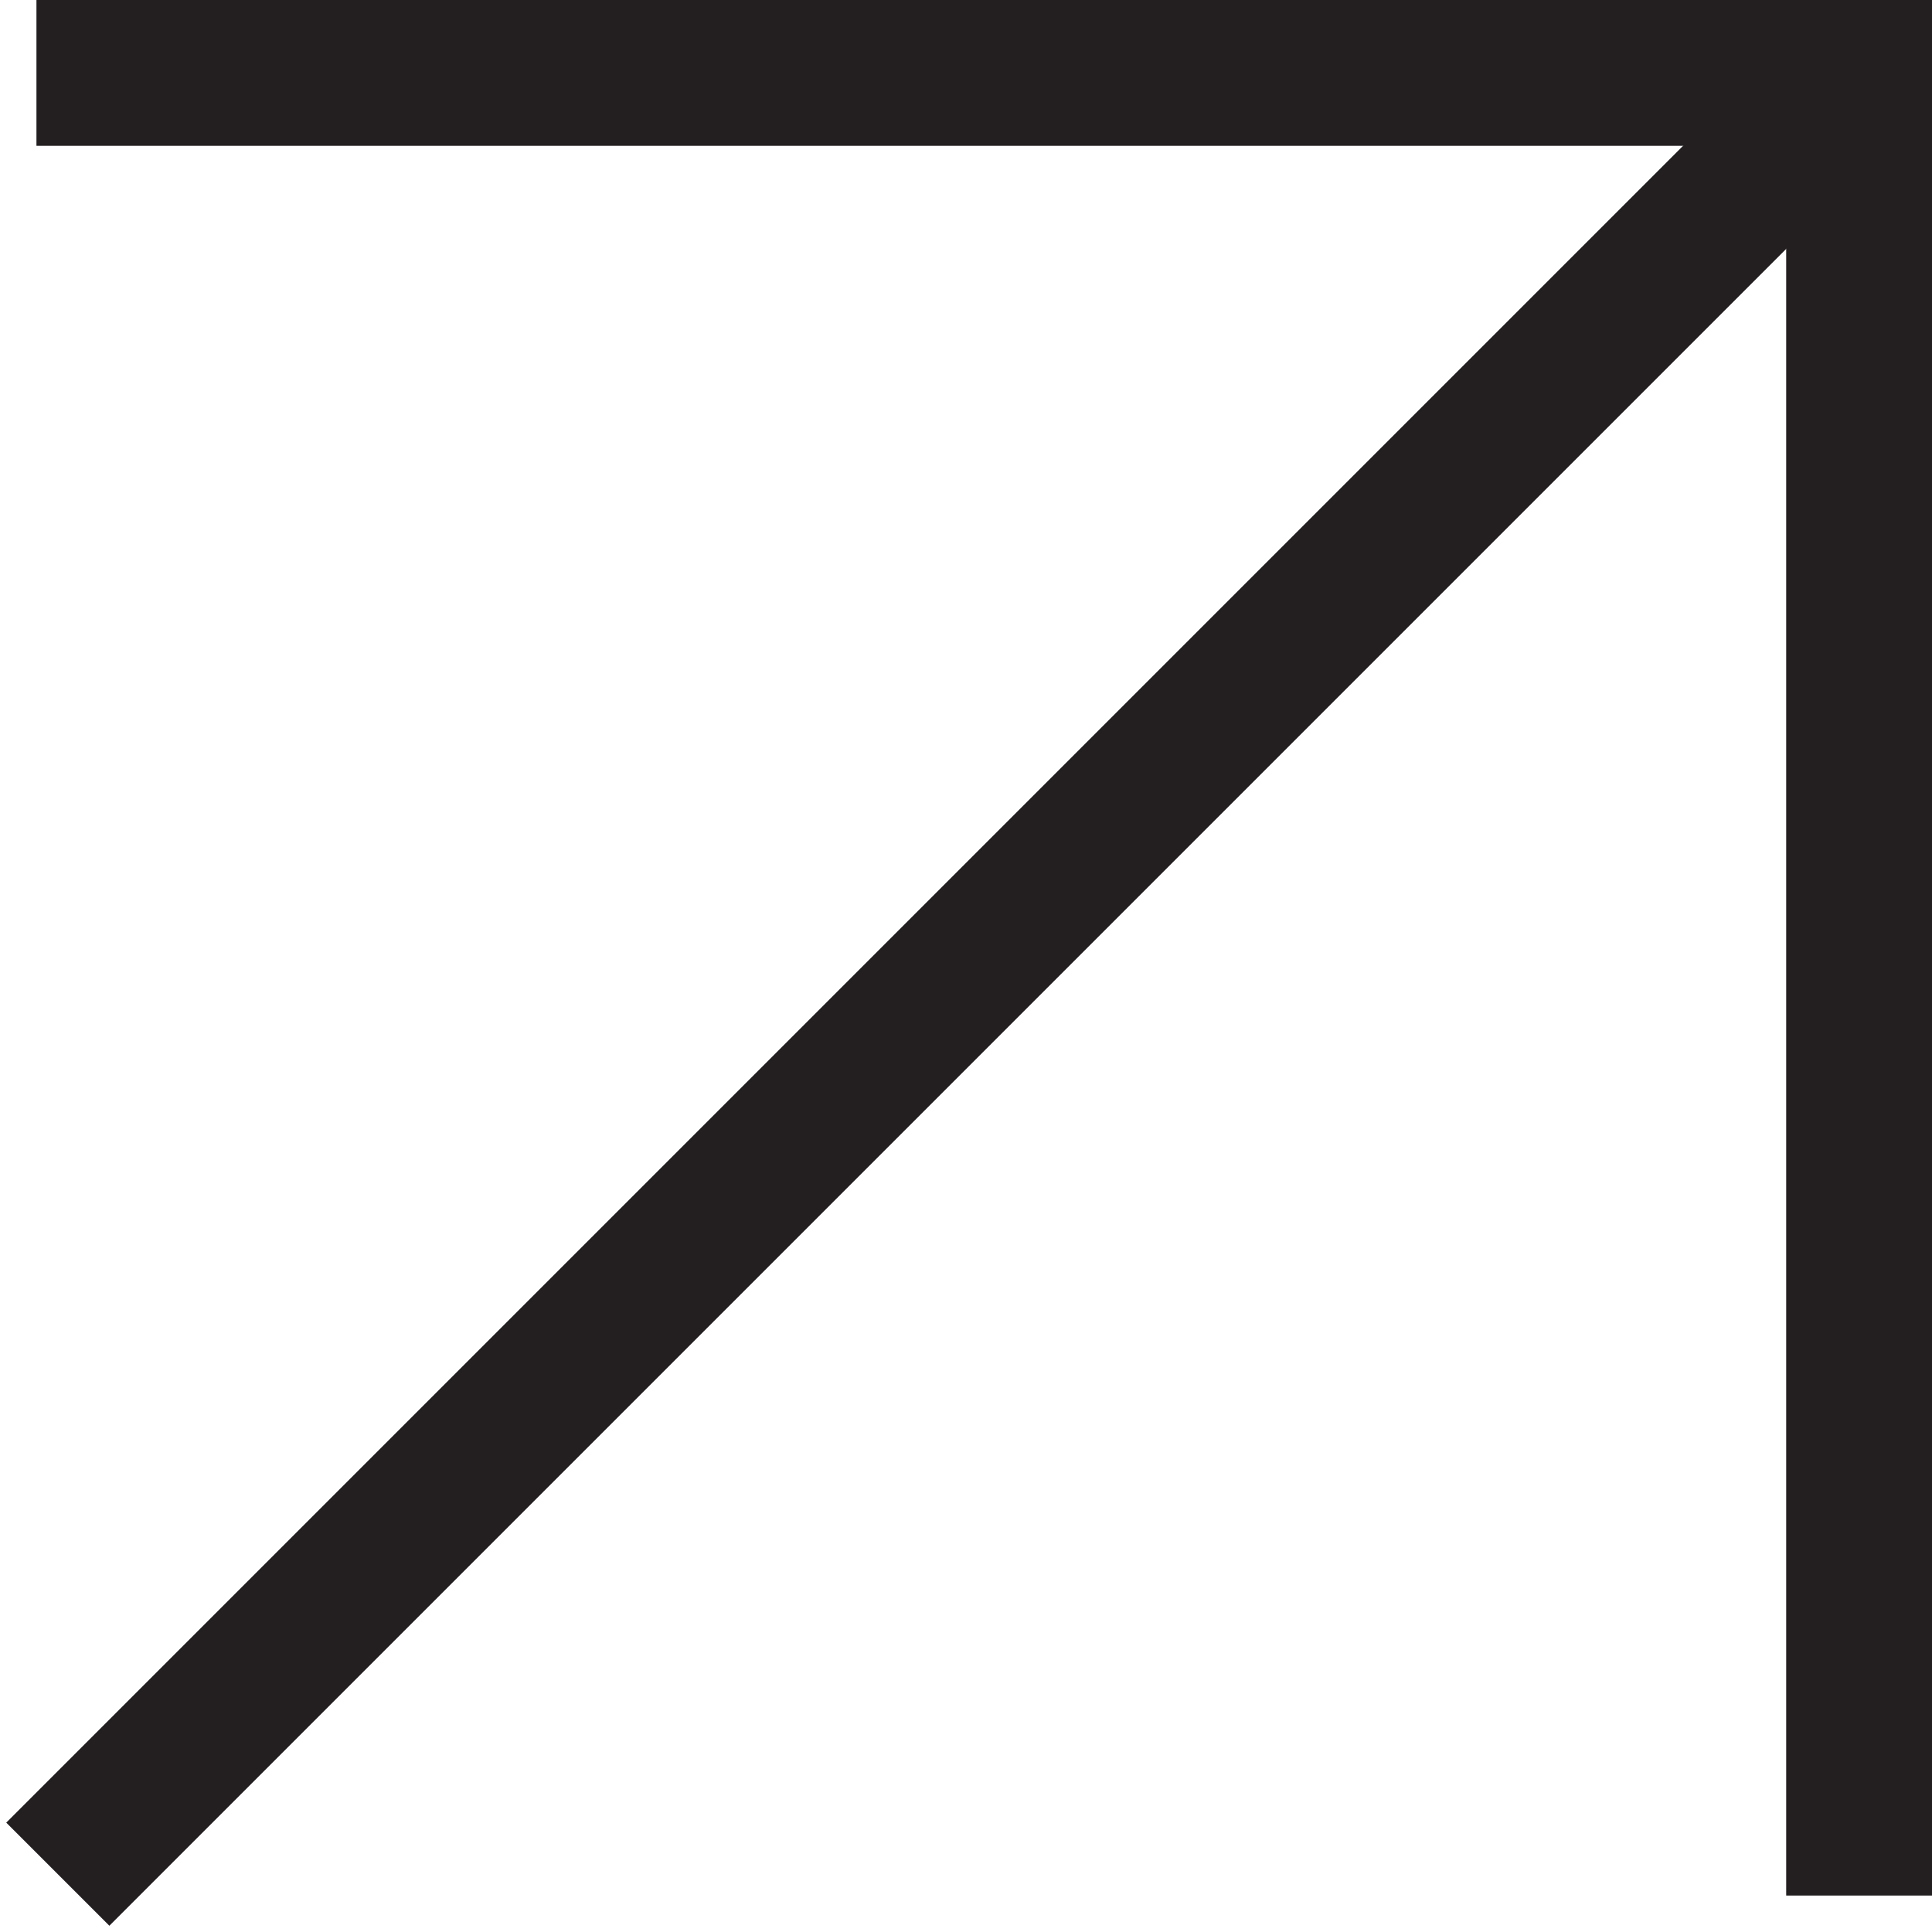
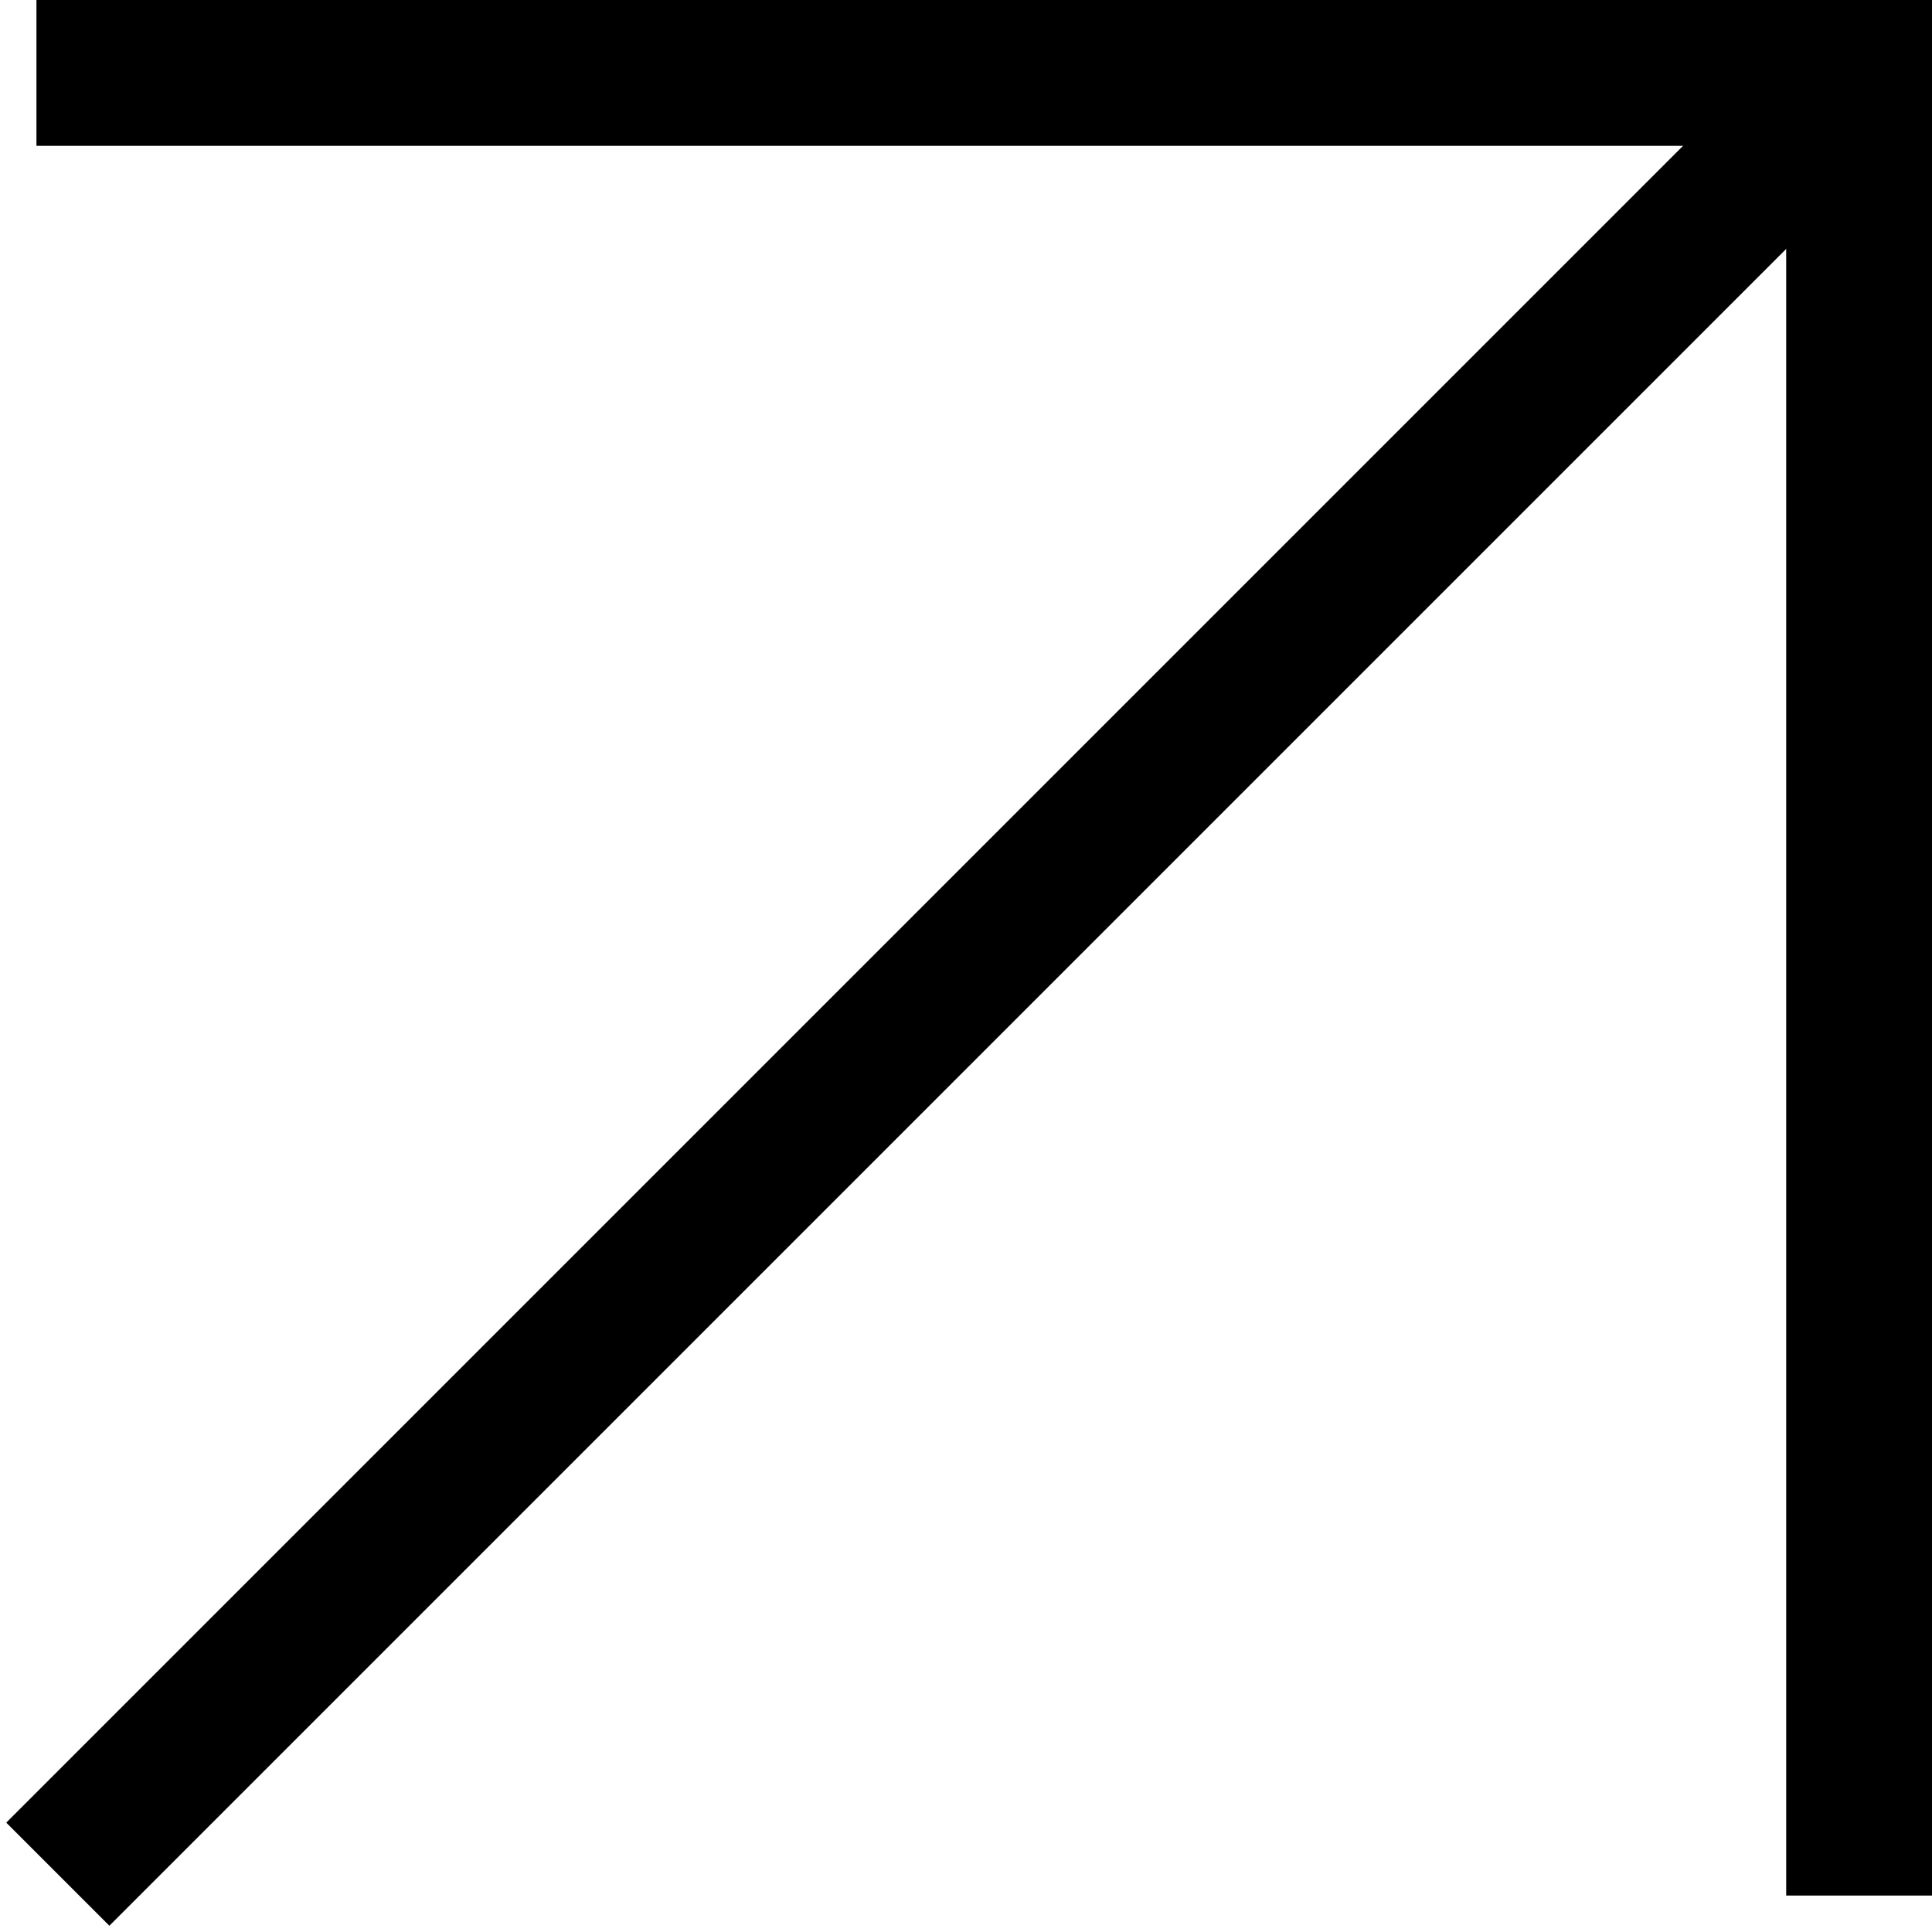
- <svg xmlns="http://www.w3.org/2000/svg" width="53" height="53" viewBox="0 0 53 53" fill="none">
-   <path d="M3 2L51 2L51 50" stroke="#231F20" stroke-width="4" stroke-linecap="square" />
-   <path d="M3 50L48.5 4.5" stroke="#231F20" stroke-width="4" stroke-linecap="square" />
+ <svg xmlns="http://www.w3.org/2000/svg" width="53" height="53" viewBox="0 0 53 53">
+   <path d="M3 2L51 2L51 50" fill="none" stroke="currentColor" stroke-width="4" stroke-linecap="square" />
+   <path d="M3 50L48.5 4.5" fill="none" stroke="currentColor" stroke-width="4" stroke-linecap="square" />
</svg>
